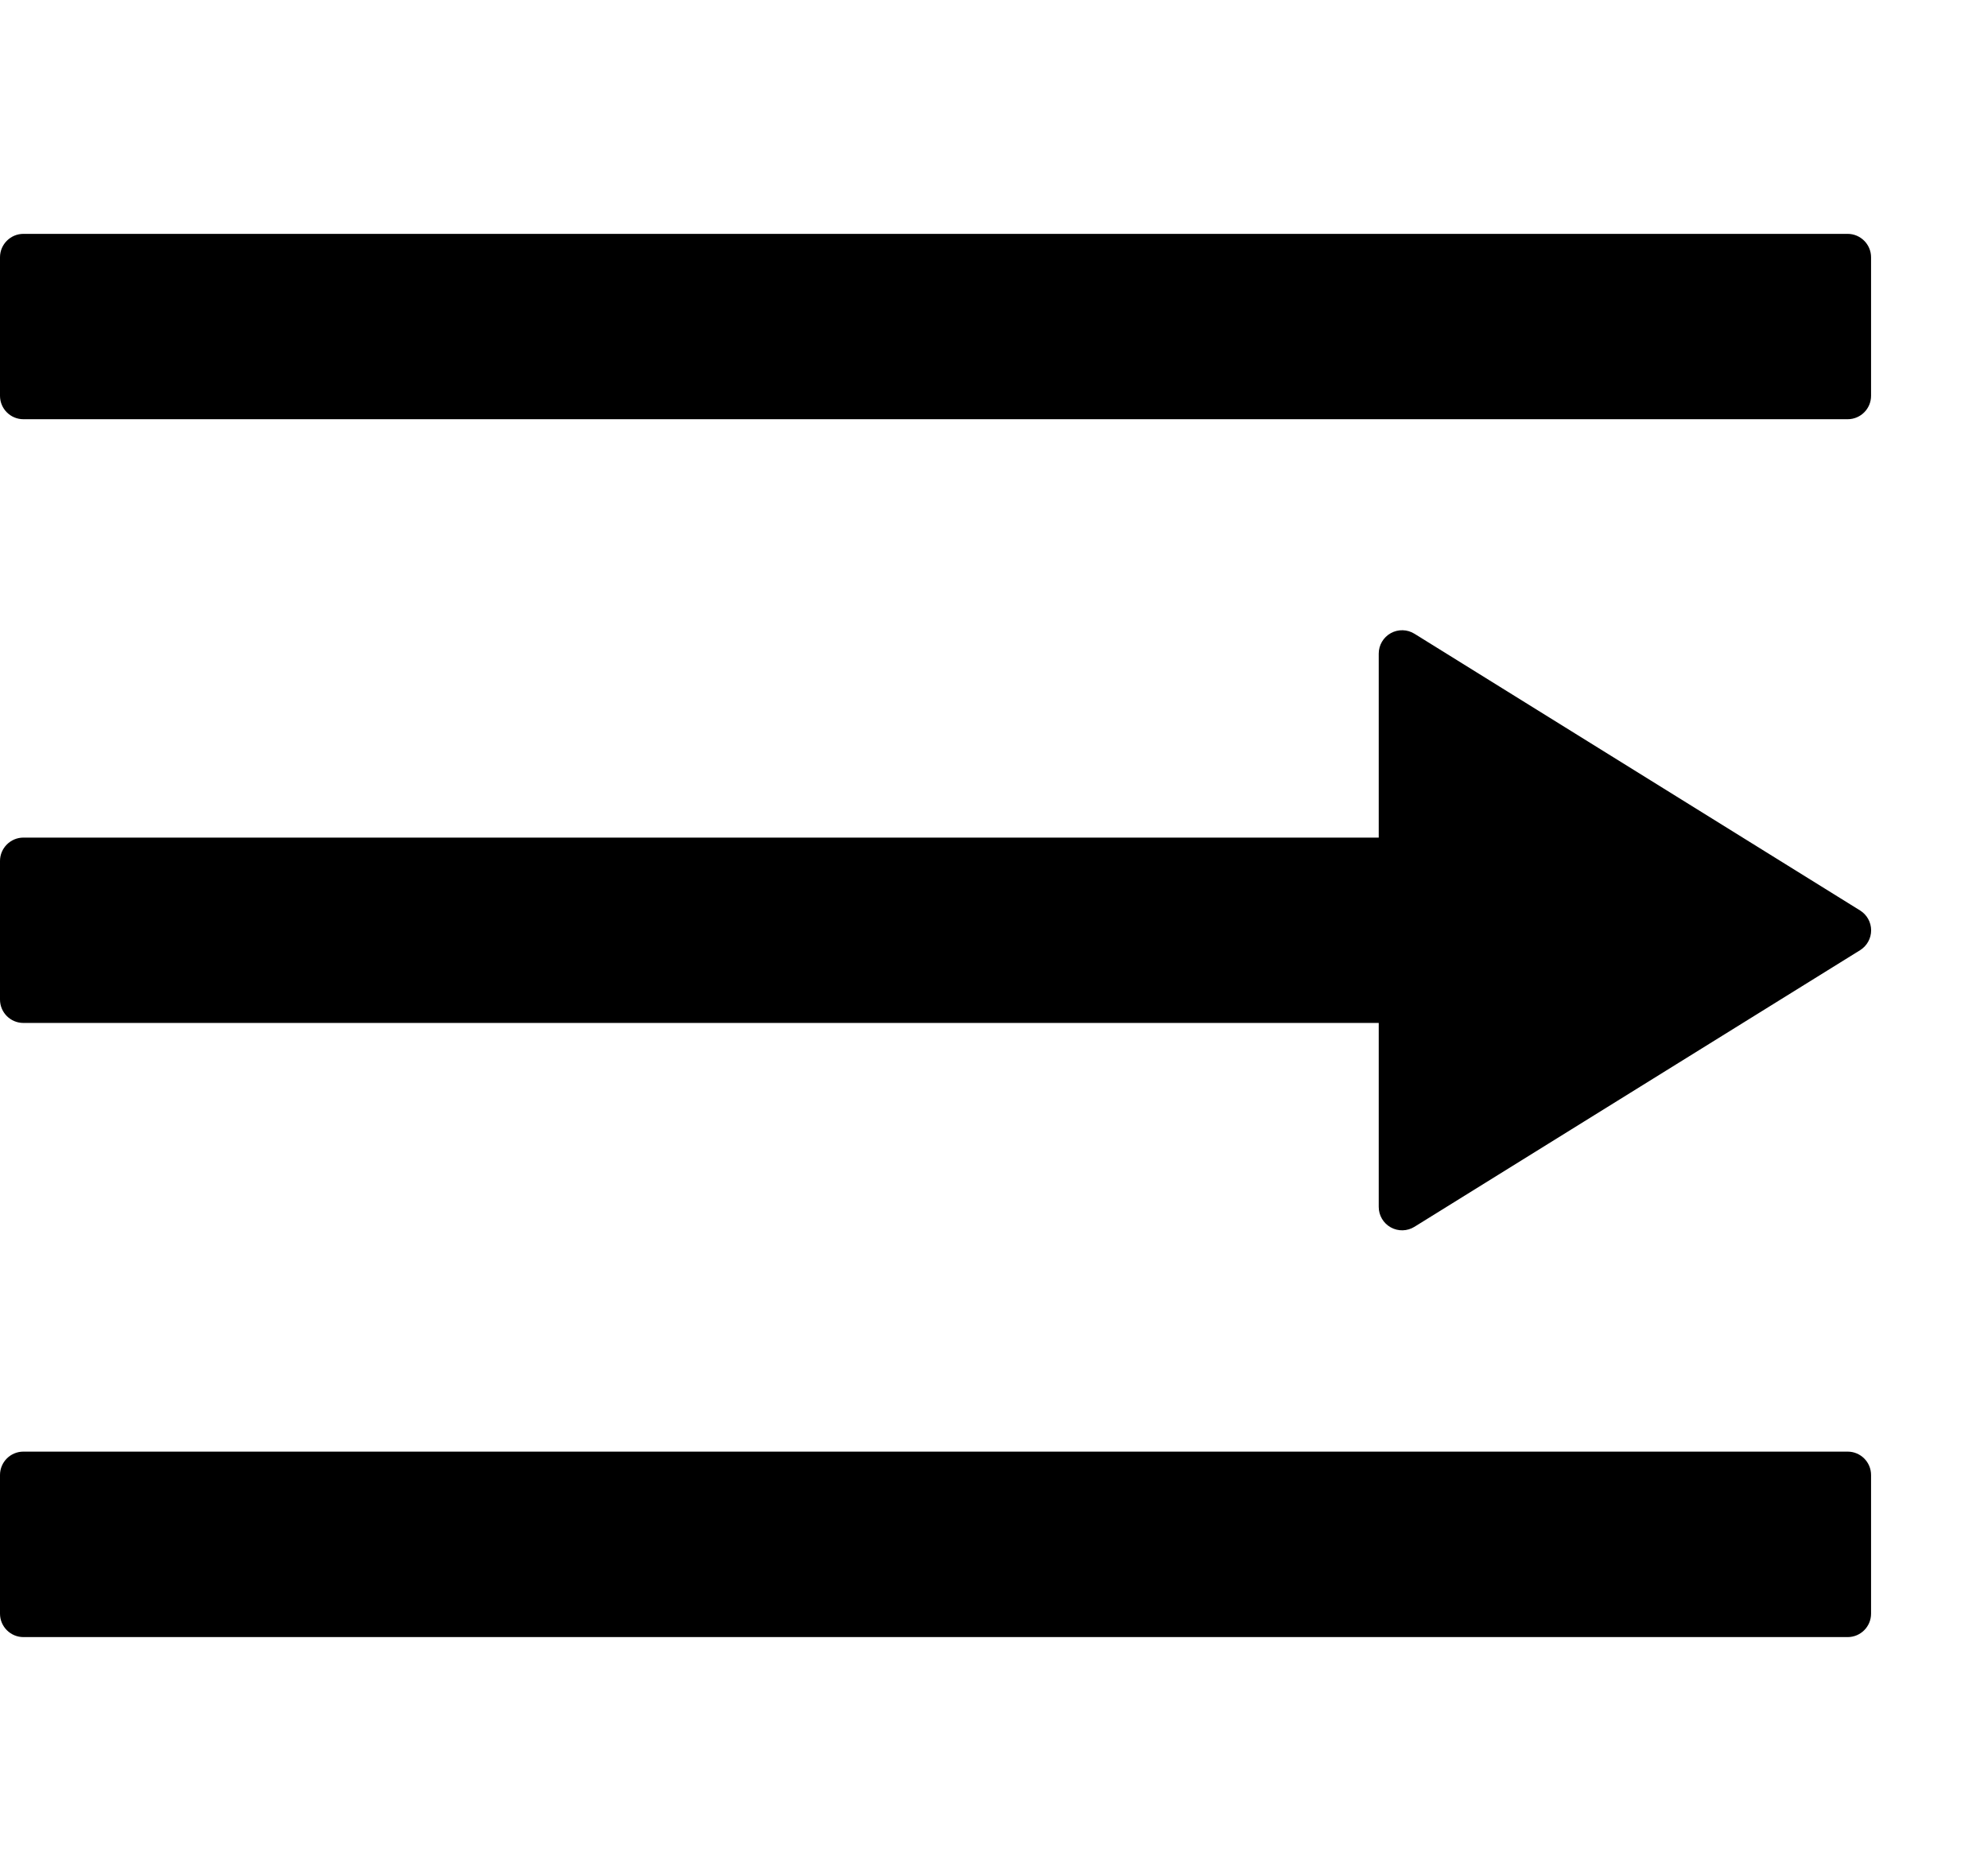
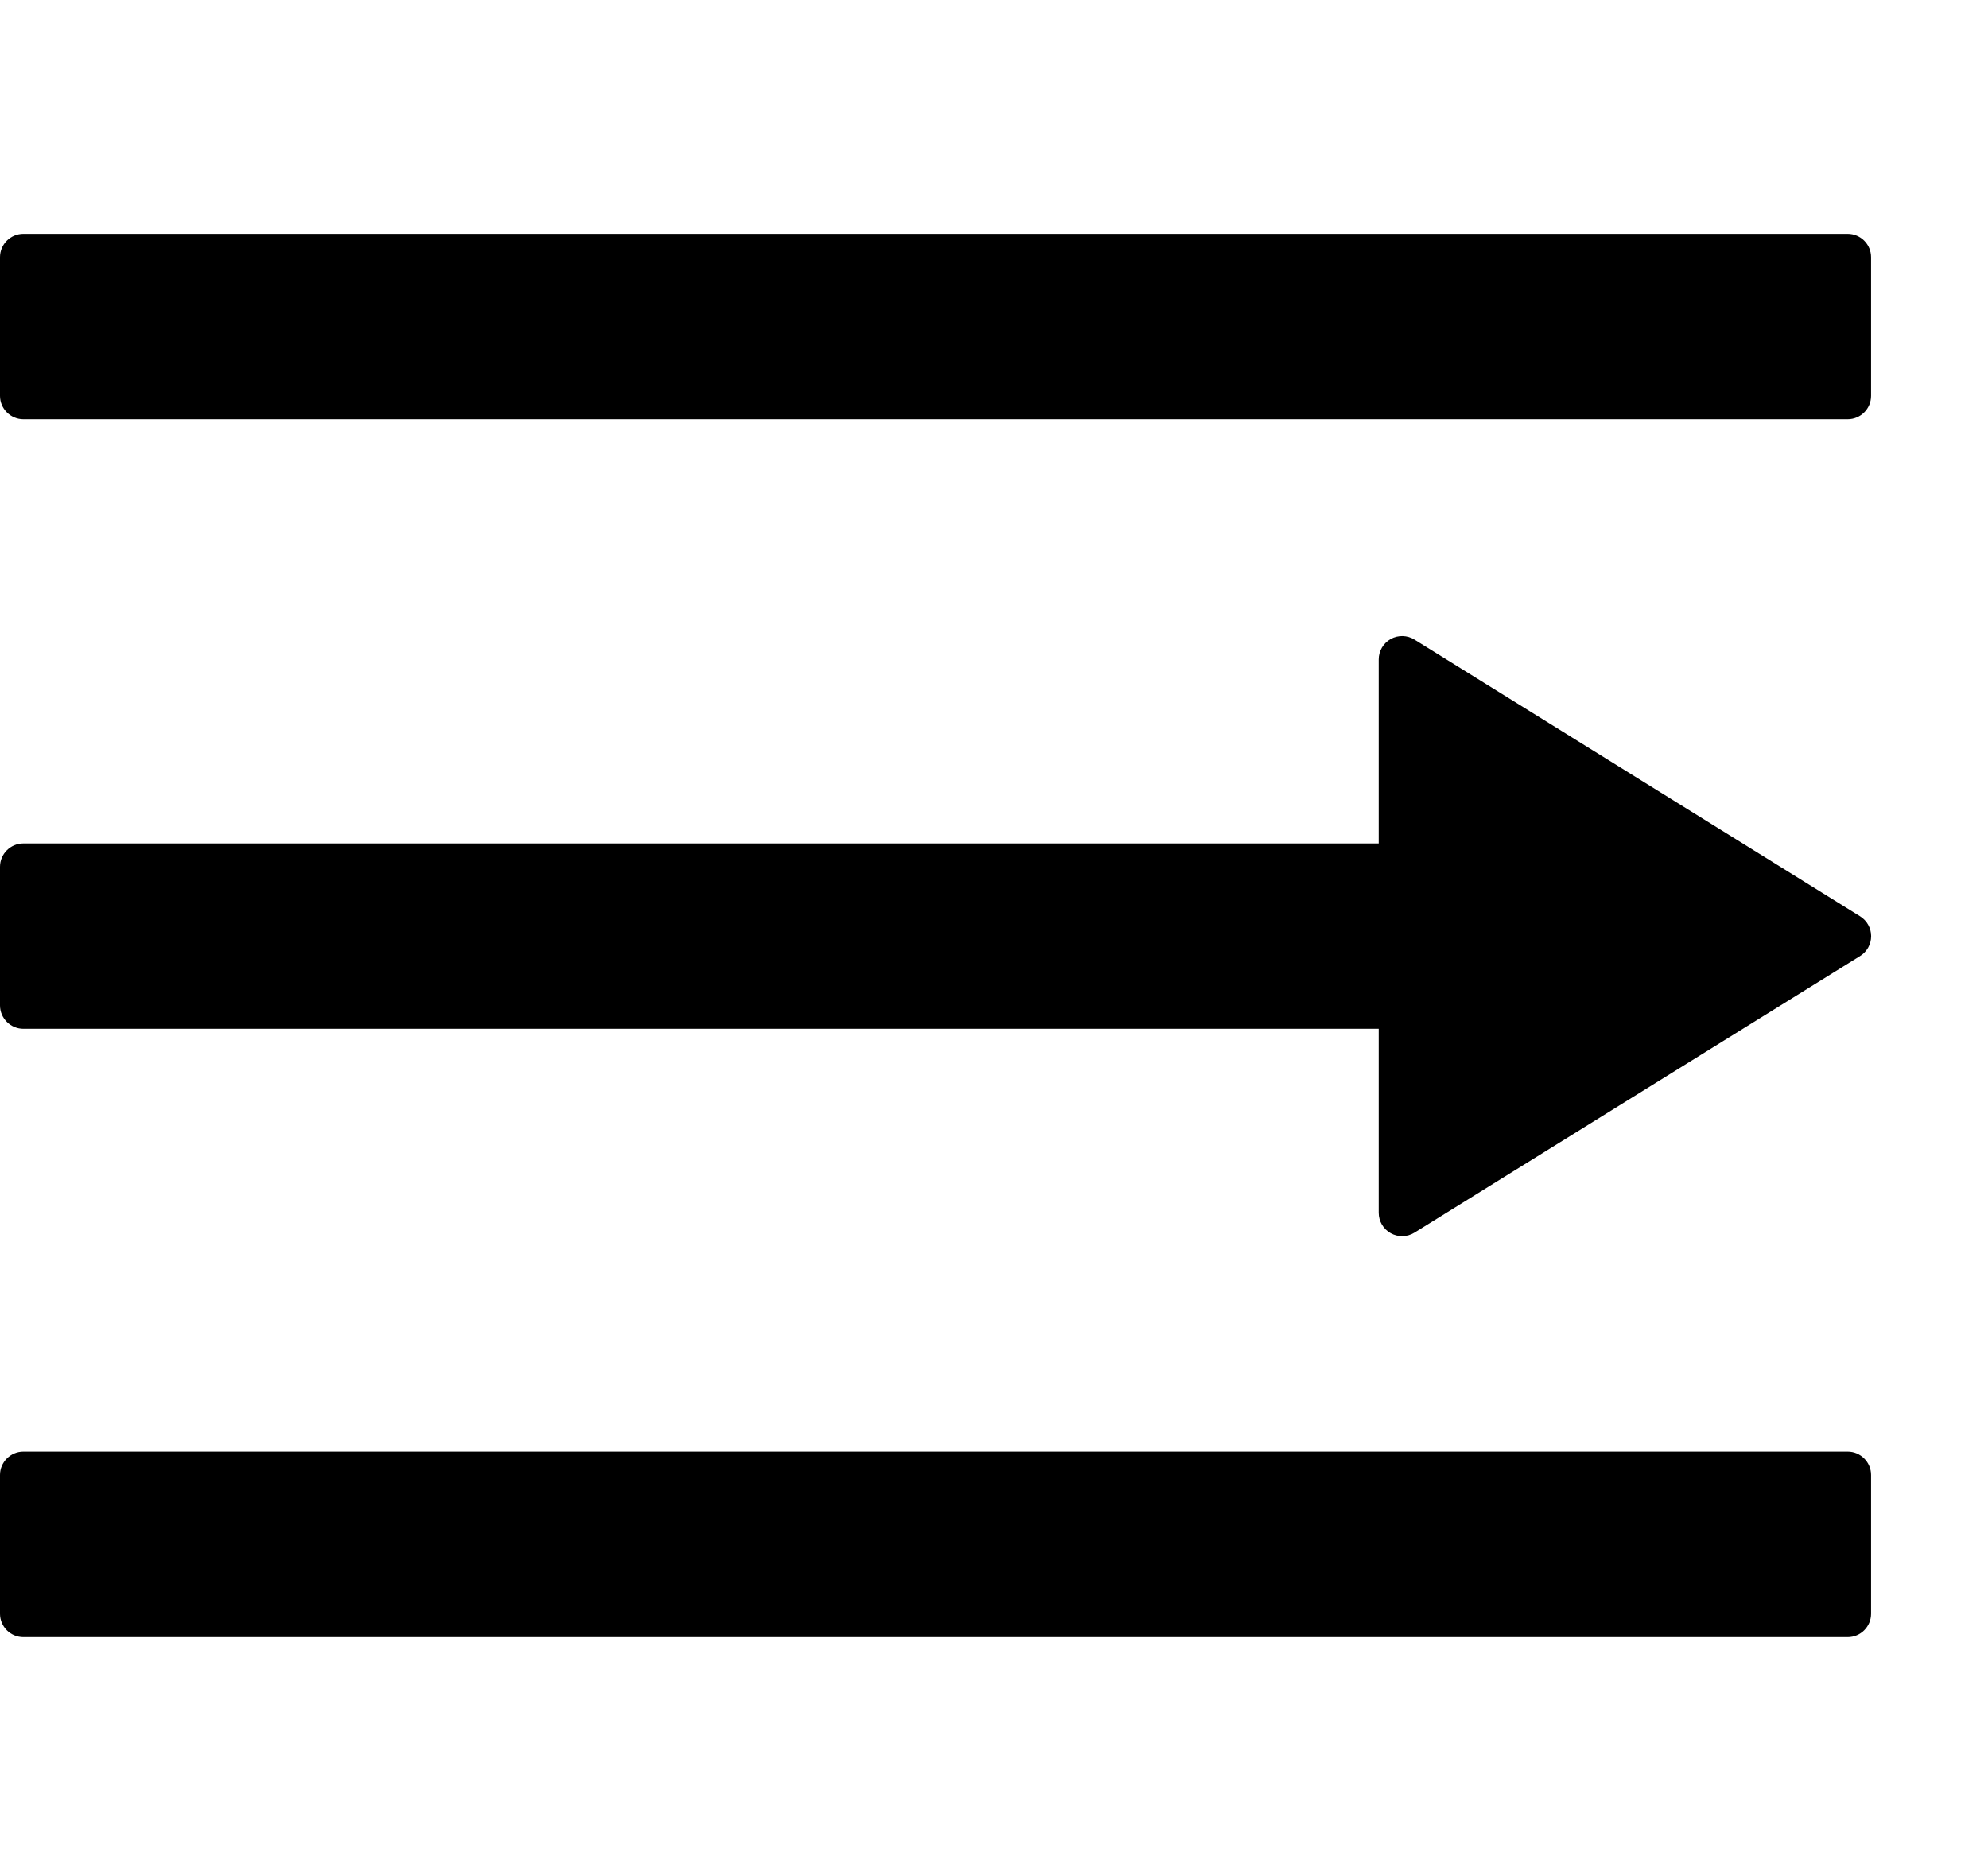
<svg width="17" height="16" viewBox="0 0 17 16">
-   <g>
-     <path d="M16 3.385a.2.2 0 0 1-.2.2H.2a.2.2 0 0 1-.2-.2V2.2c0-.11.09-.2.2-.2h15.6c.11 0 .2.09.2.2zM11.79 8.748H.2a.2.2 0 0 1-.2-.2V7.363c0-.11.09-.2.2-.2h11.59V5.59a.2.2 0 0 1 .306-.17l3.81 2.366a.2.2 0 0 1 0 .34l-3.81 2.365a.2.2 0 0 1-.306-.17zM15.8 14a.2.2 0 0 0 .2-.2v-1.186a.2.2 0 0 0-.2-.2H.2a.2.2 0 0 0-.2.2V13.8c0 .11.09.2.2.2z" />
-   </g>
+   <path d="M15.8 3.585a.2.2 0 0 0 .2-.2V2.2a.2.2 0 0 0-.2-.2H.2a.2.2 0 0 0-.2.2v1.185c0 .11.09.2.2.2zM16 13.8a.2.2 0 0 1-.2.2H.2a.2.2 0 0 1-.2-.2v-1.186c0-.11.09-.2.2-.2h15.6c.11 0 .2.09.2.2zM.2 8.798h11.59v1.573a.2.2 0 0 0 .306.17l3.81-2.365a.2.2 0 0 0 0-.34l-3.81-2.366a.2.2 0 0 0-.306.17v1.573H.2a.2.2 0 0 0-.2.2v1.185c0 .11.09.2.2.2" />
</svg>
